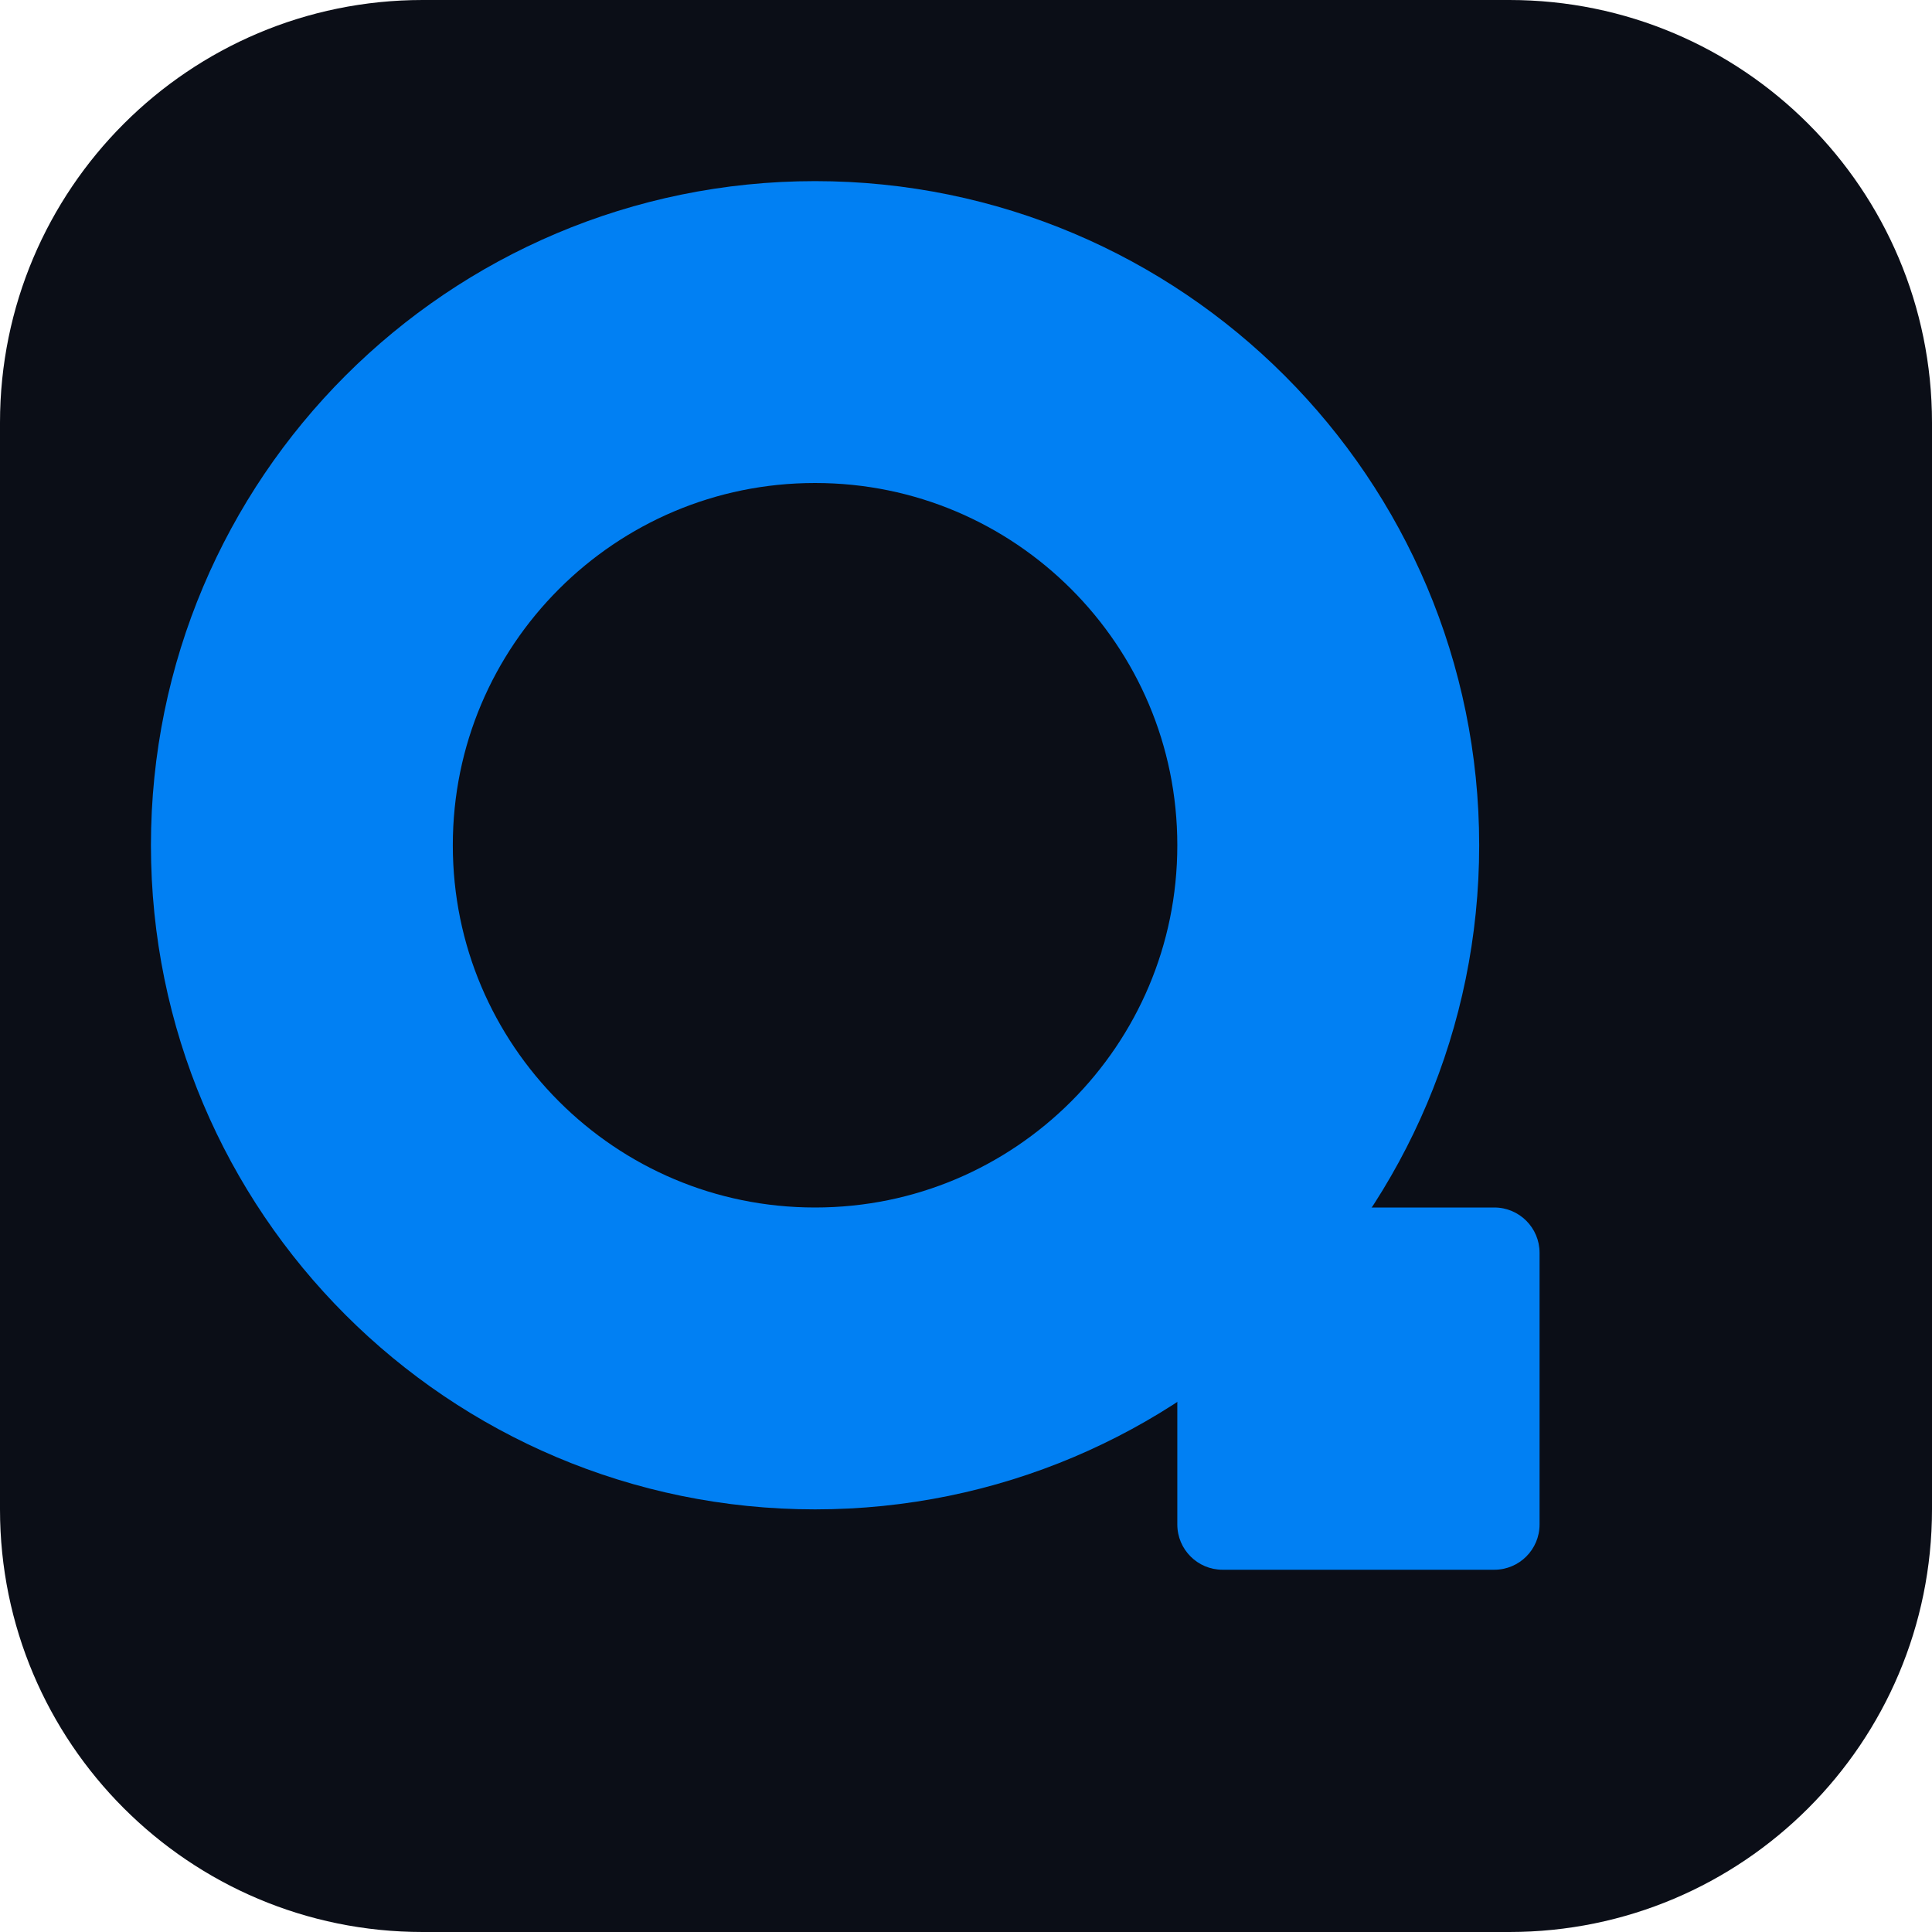
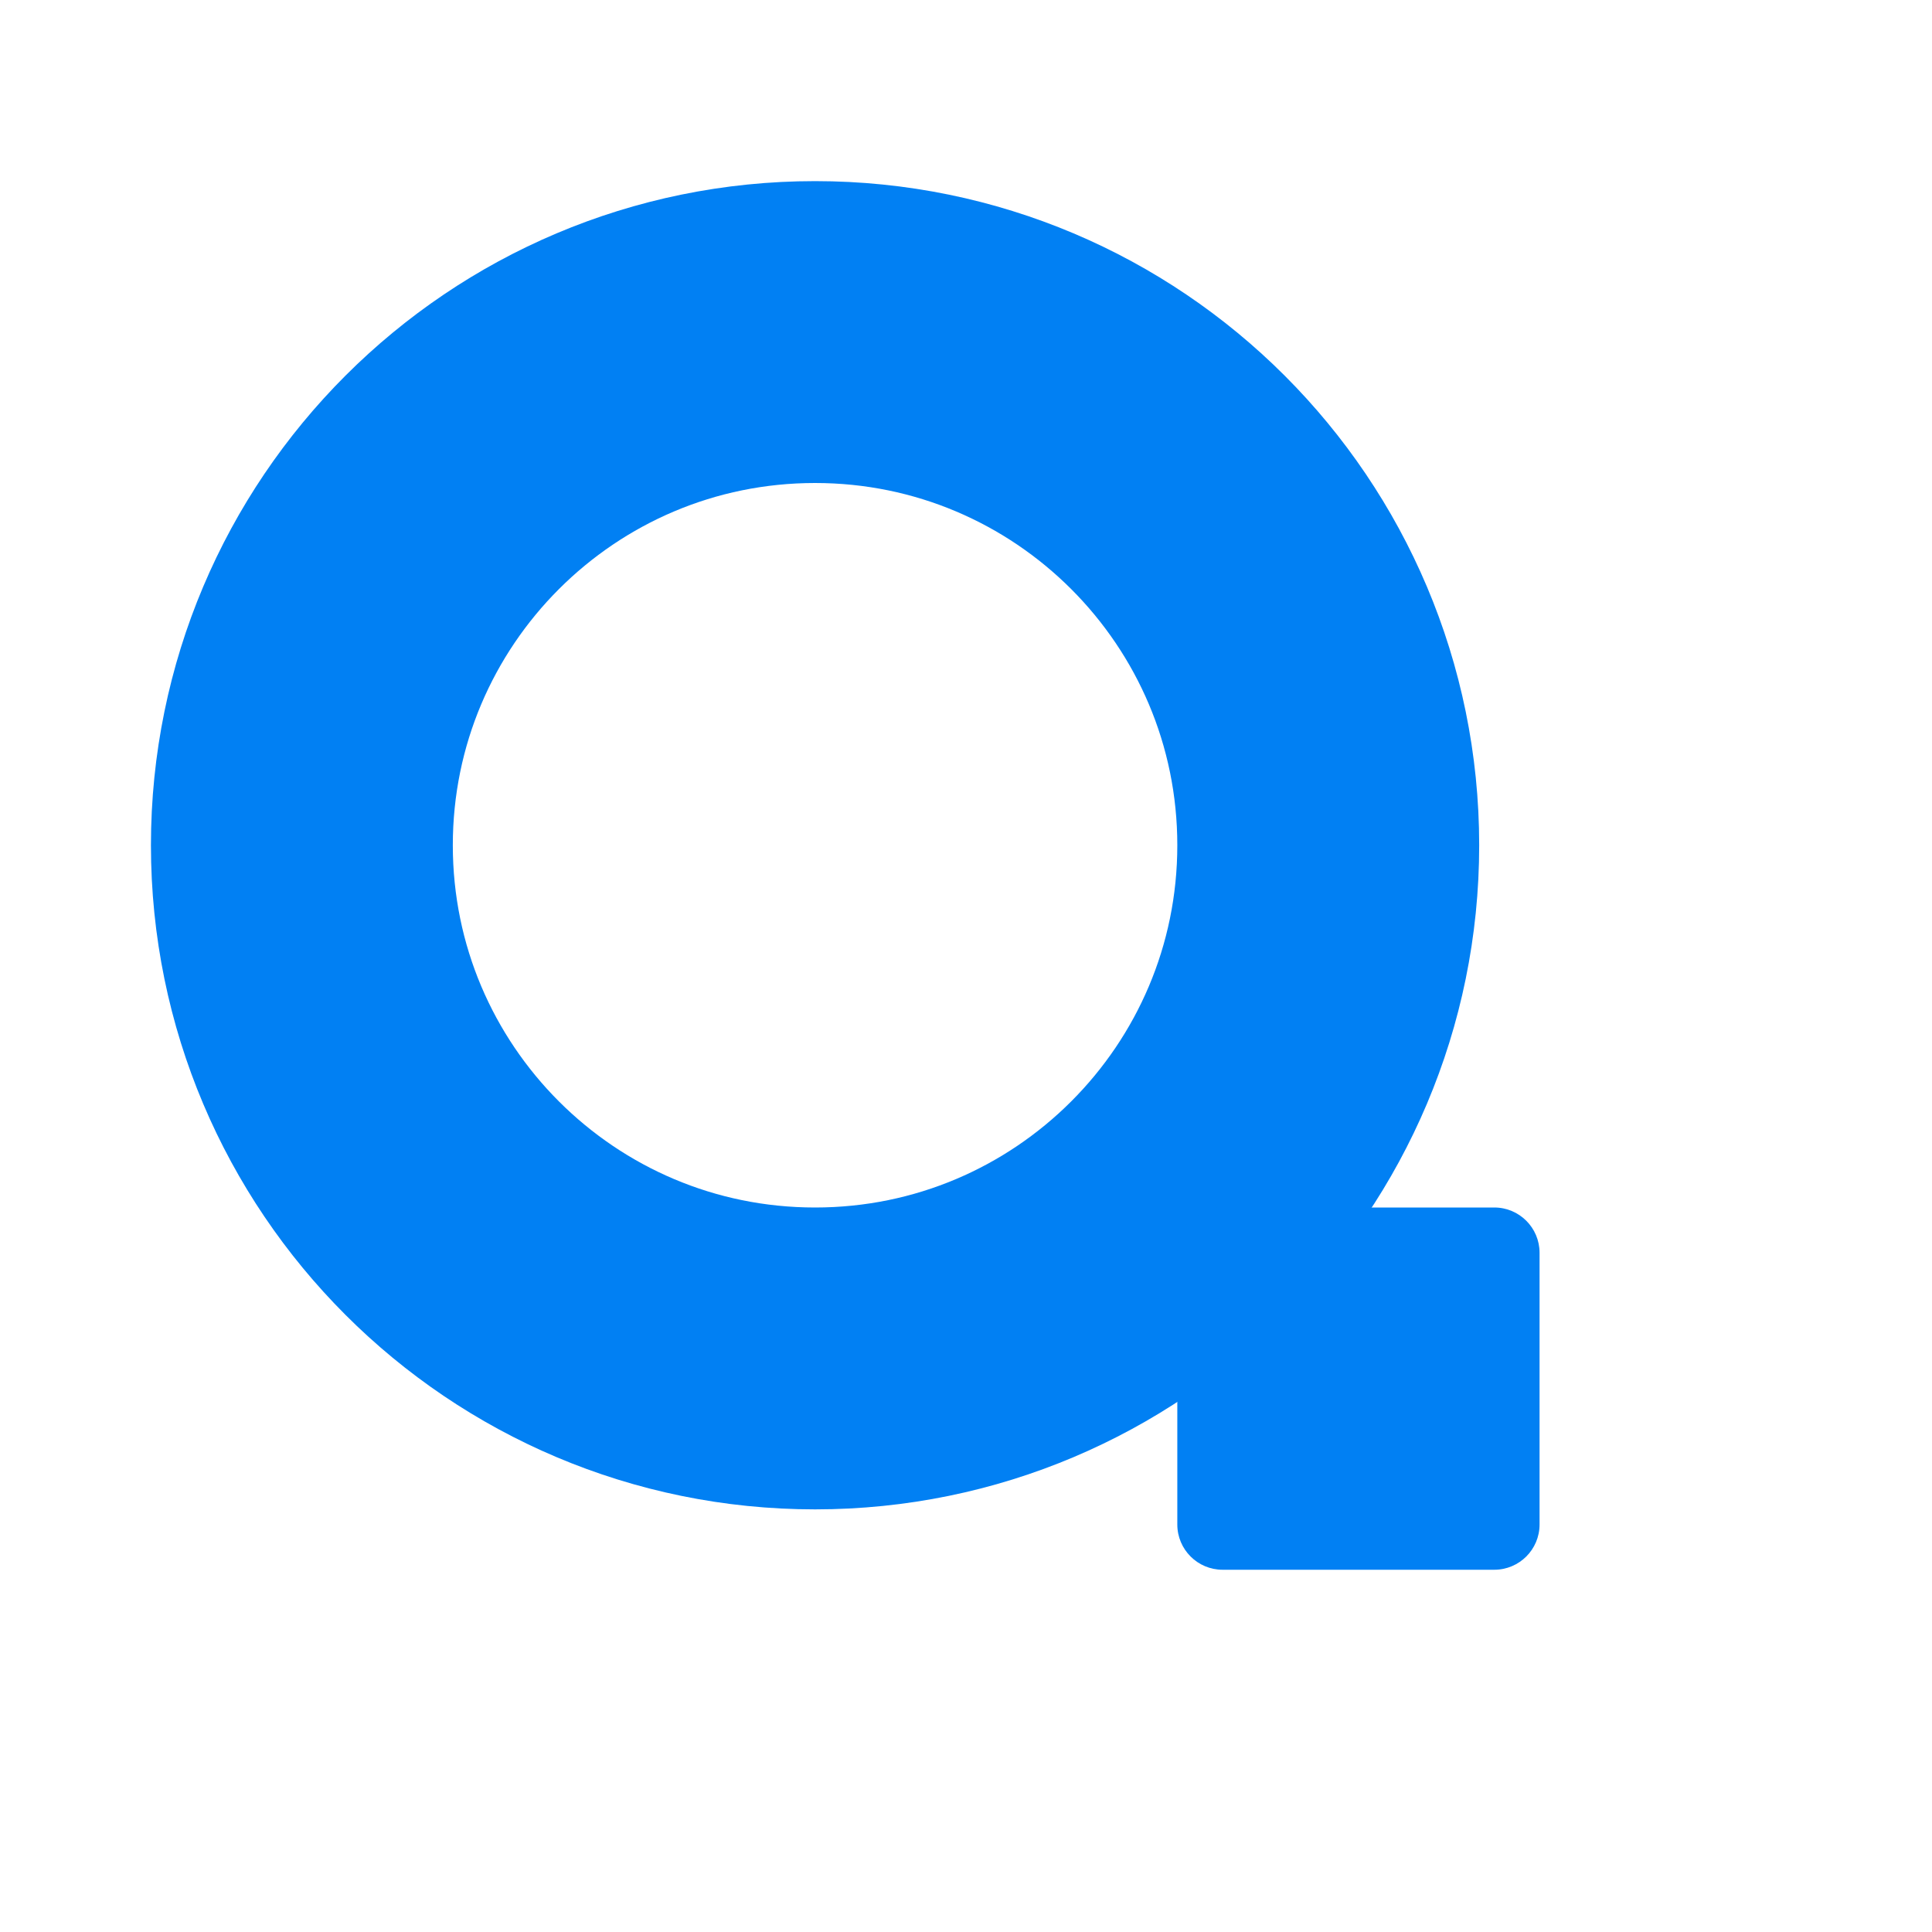
<svg xmlns="http://www.w3.org/2000/svg" viewBox="0 0 64 64" width="64" height="64" fill="none">
-   <rect width="64" height="64" rx="14" fill="#0b0e17" />
  <circle cx="27" cy="28" r="17" stroke="#0180F3" stroke-width="10" fill="none" />
  <rect x="39" y="40" width="12" height="12" rx="1.5" fill="#0180F3" />
</svg>
